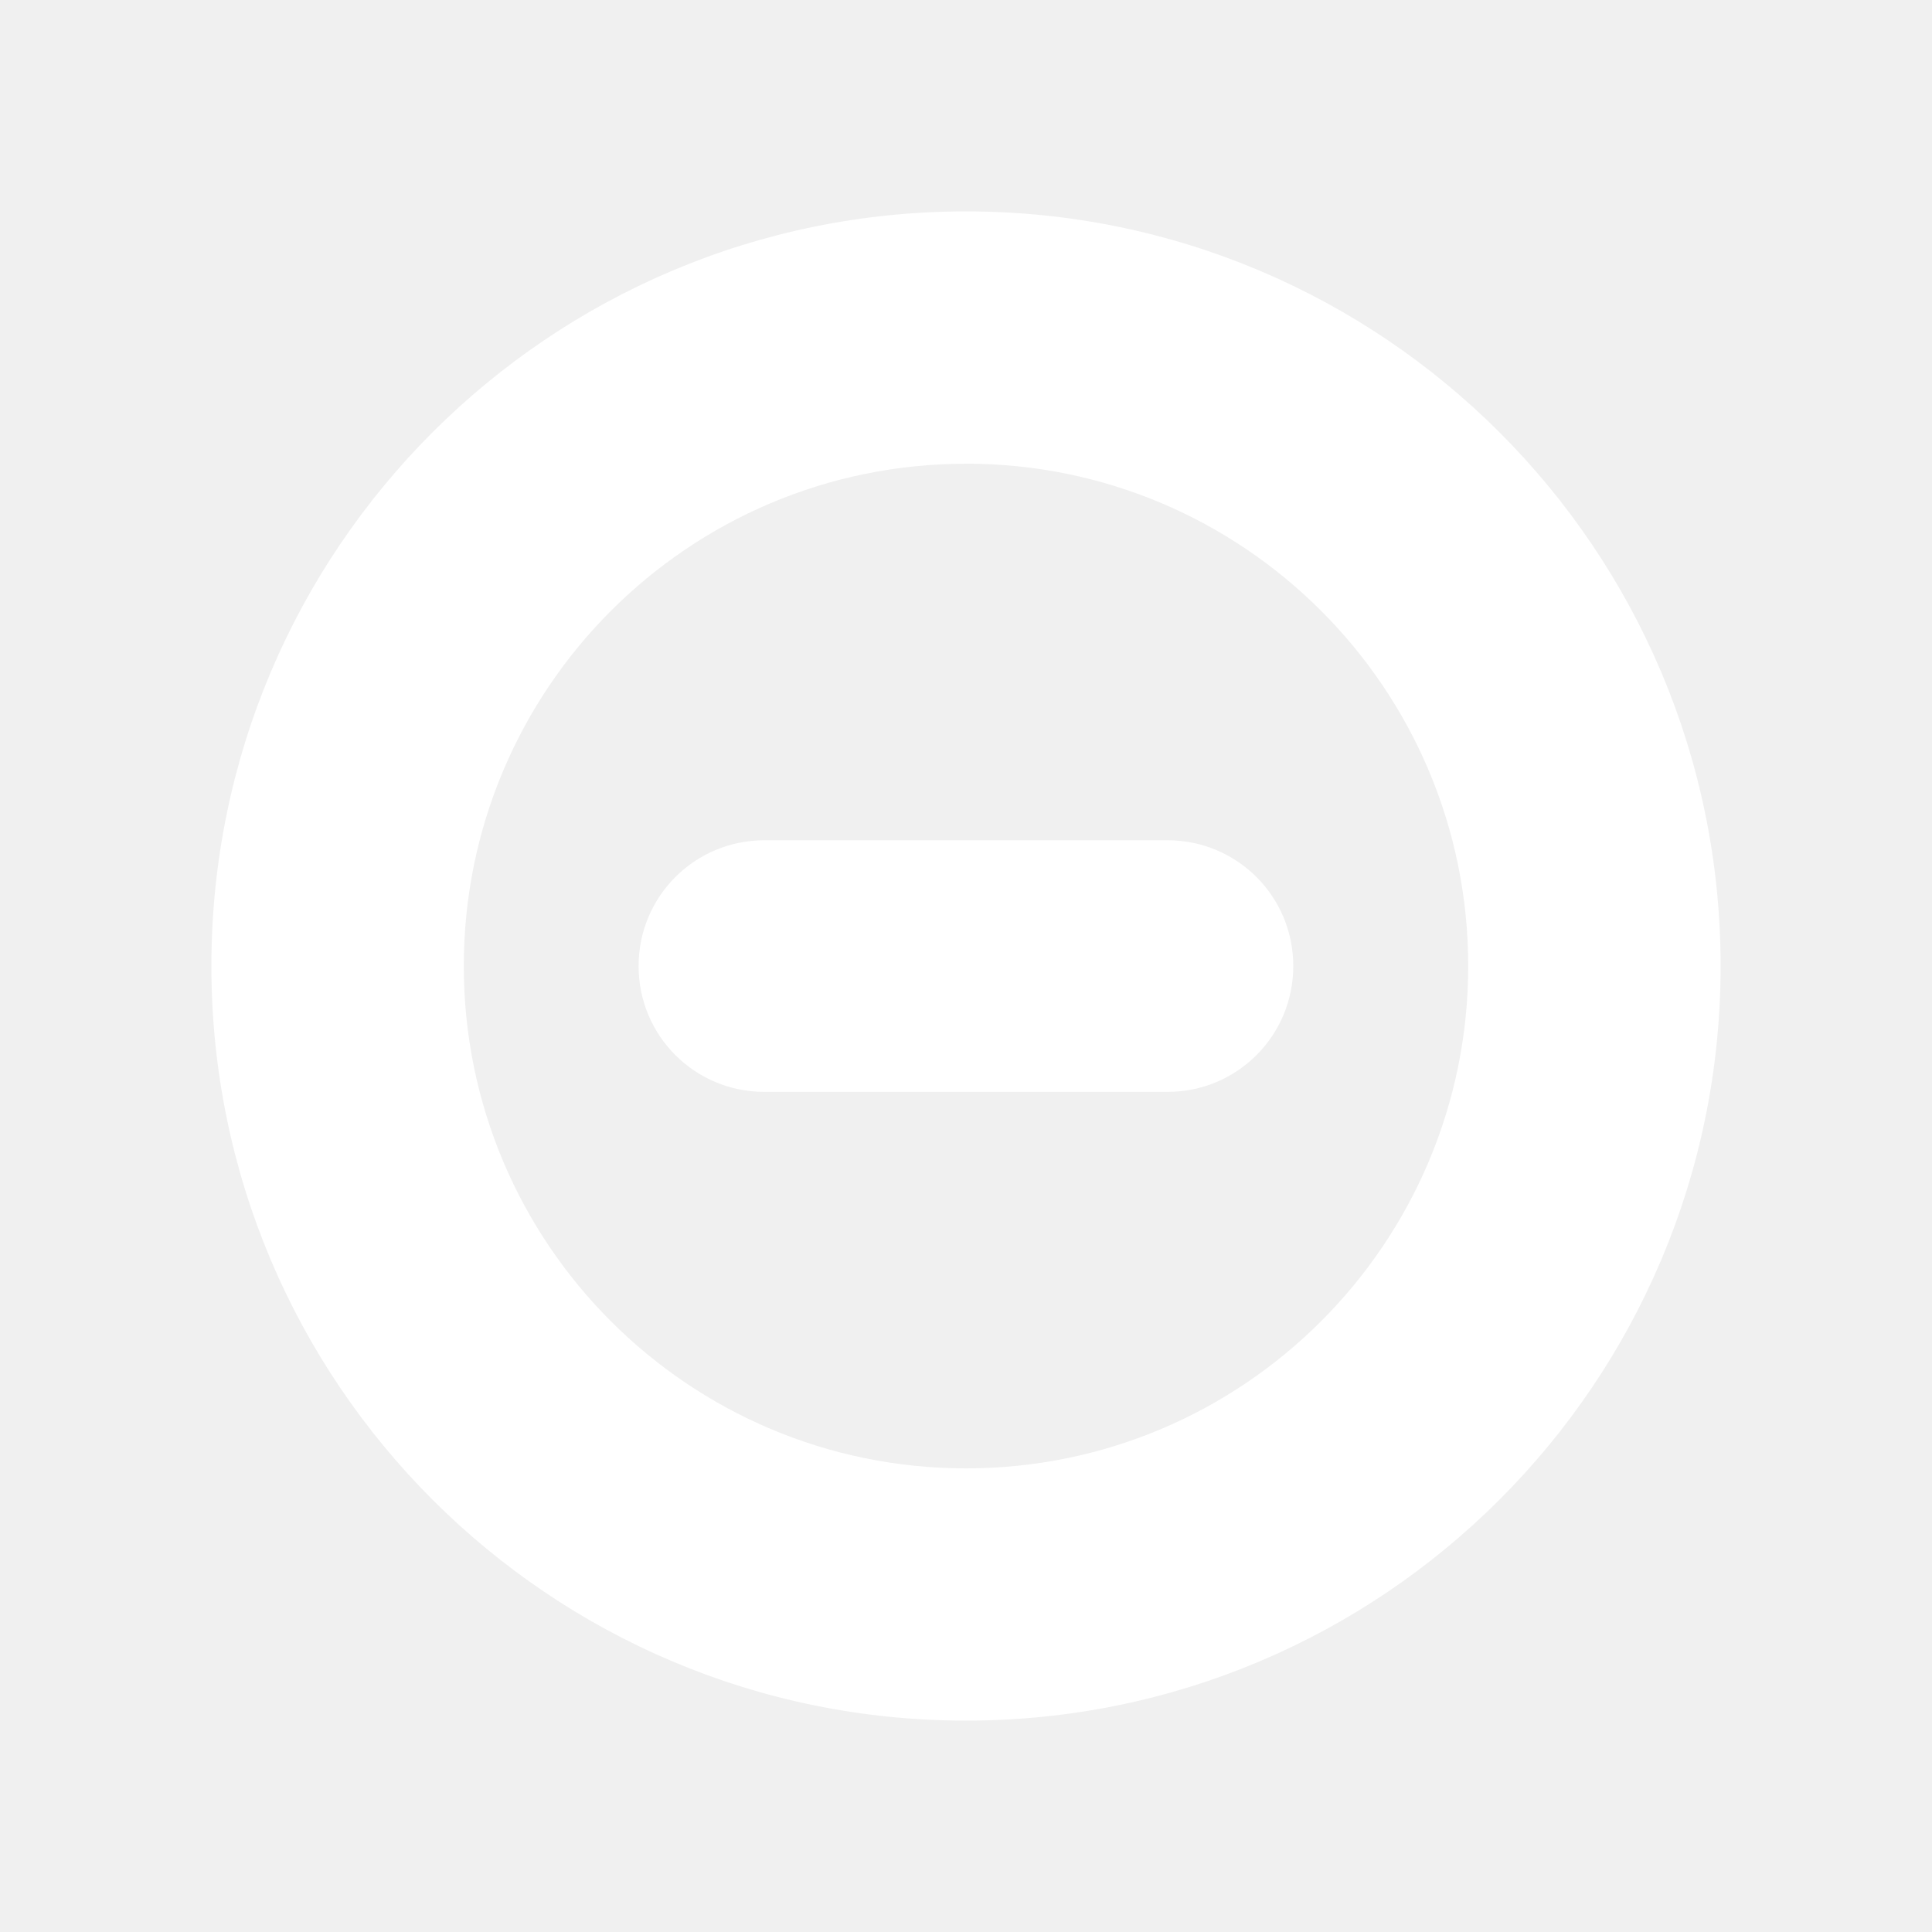
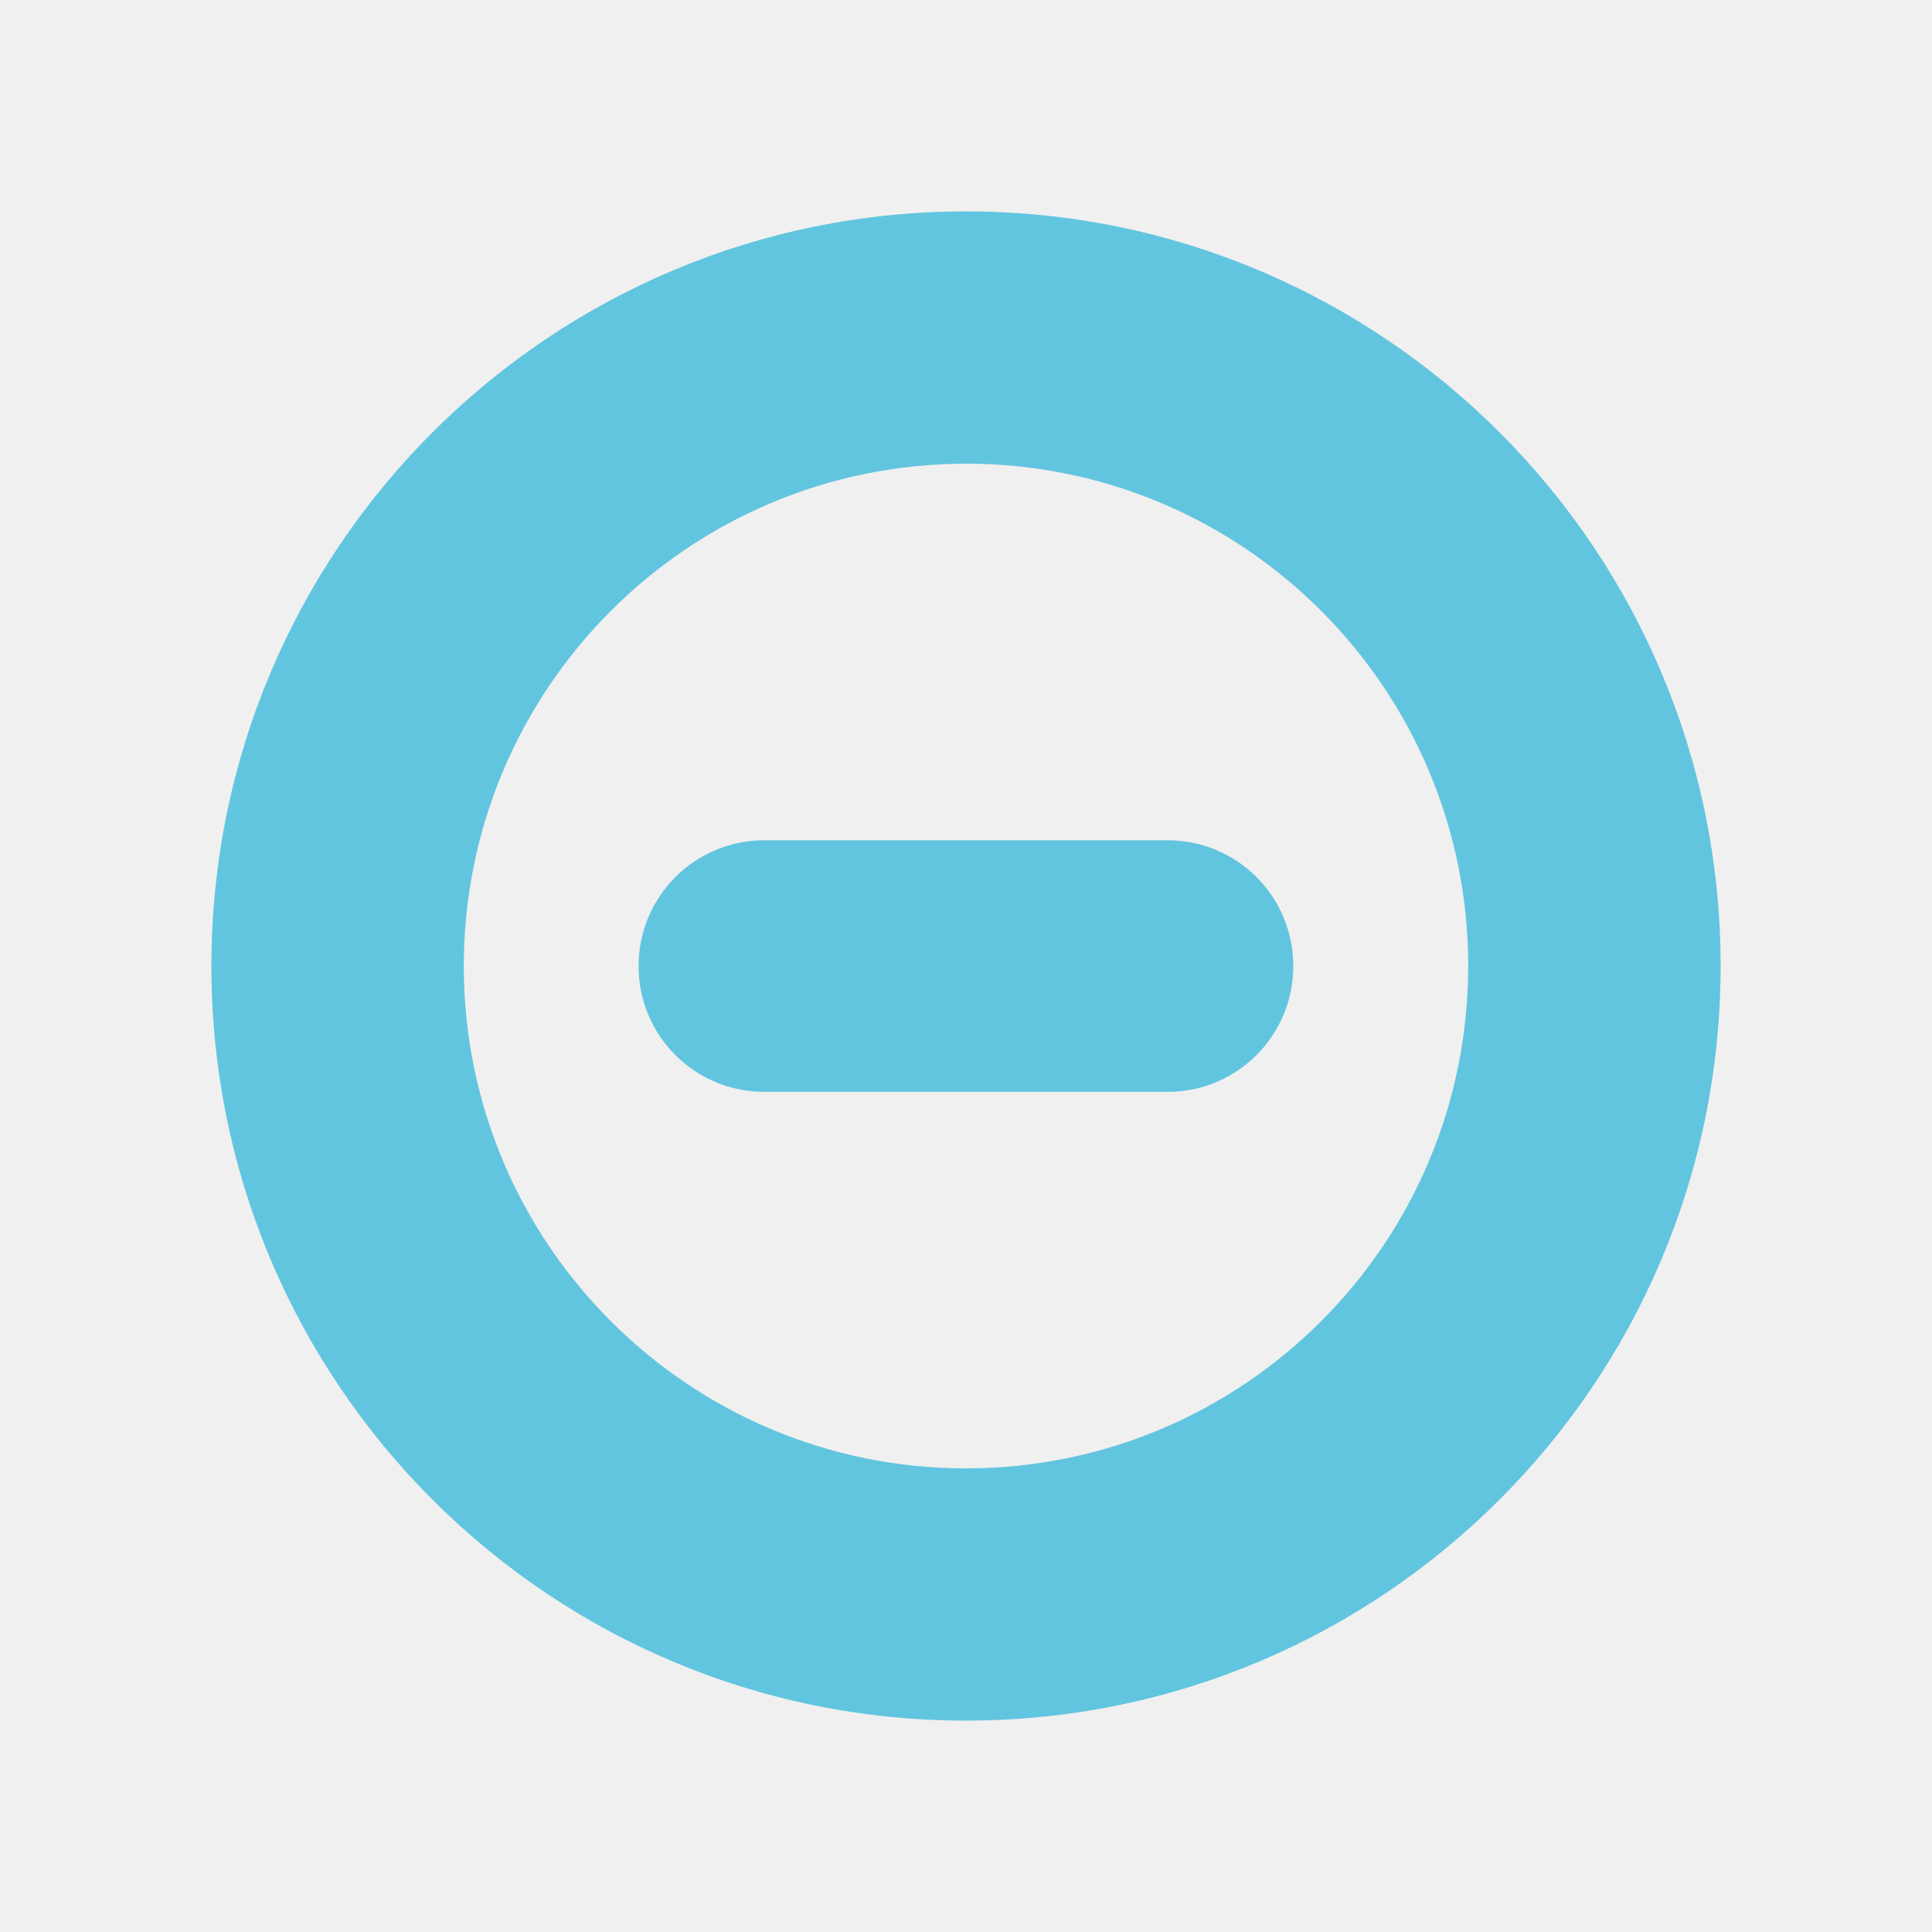
<svg xmlns="http://www.w3.org/2000/svg" version="1.1" viewBox="0 0 512 512">
-   <path d="m256 56.022c-110.44 0-199.98 89.534-199.98 199.98s89.534 199.98 199.98 199.98 199.98-89.534 199.98-199.98-89.534-199.98-199.98-199.98m0 66.853c73.508 0 133.09 59.612 133.09 133.13 0 73.508-59.584 133.13-133.09 133.13s-133.09-59.612-133.09-133.12 59.584-133.12 133.09-133.12m-53.427 99.784c-18.465 0-33.34 14.875-33.34 33.34s14.875 33.34 33.34 33.34h106.82c18.465 0 33.34-14.875 33.34-33.34s-14.875-33.34-33.34-33.34z" fill="#fff" fill-rule="evenodd" stroke-width=".93" />
+   <path d="m256 56.022c-110.44 0-199.98 89.534-199.98 199.98s89.534 199.98 199.98 199.98 199.98-89.534 199.98-199.98-89.534-199.98-199.98-199.98m0 66.853c73.508 0 133.09 59.612 133.09 133.13 0 73.508-59.584 133.13-133.09 133.13s-133.09-59.612-133.09-133.12 59.584-133.12 133.09-133.12m-53.427 99.784c-18.465 0-33.34 14.875-33.34 33.34s14.875 33.34 33.34 33.34h106.82c18.465 0 33.34-14.875 33.34-33.34s-14.875-33.34-33.34-33.34z" fill="#62c5df" fill-rule="evenodd" stroke-width=".93" />
</svg>
